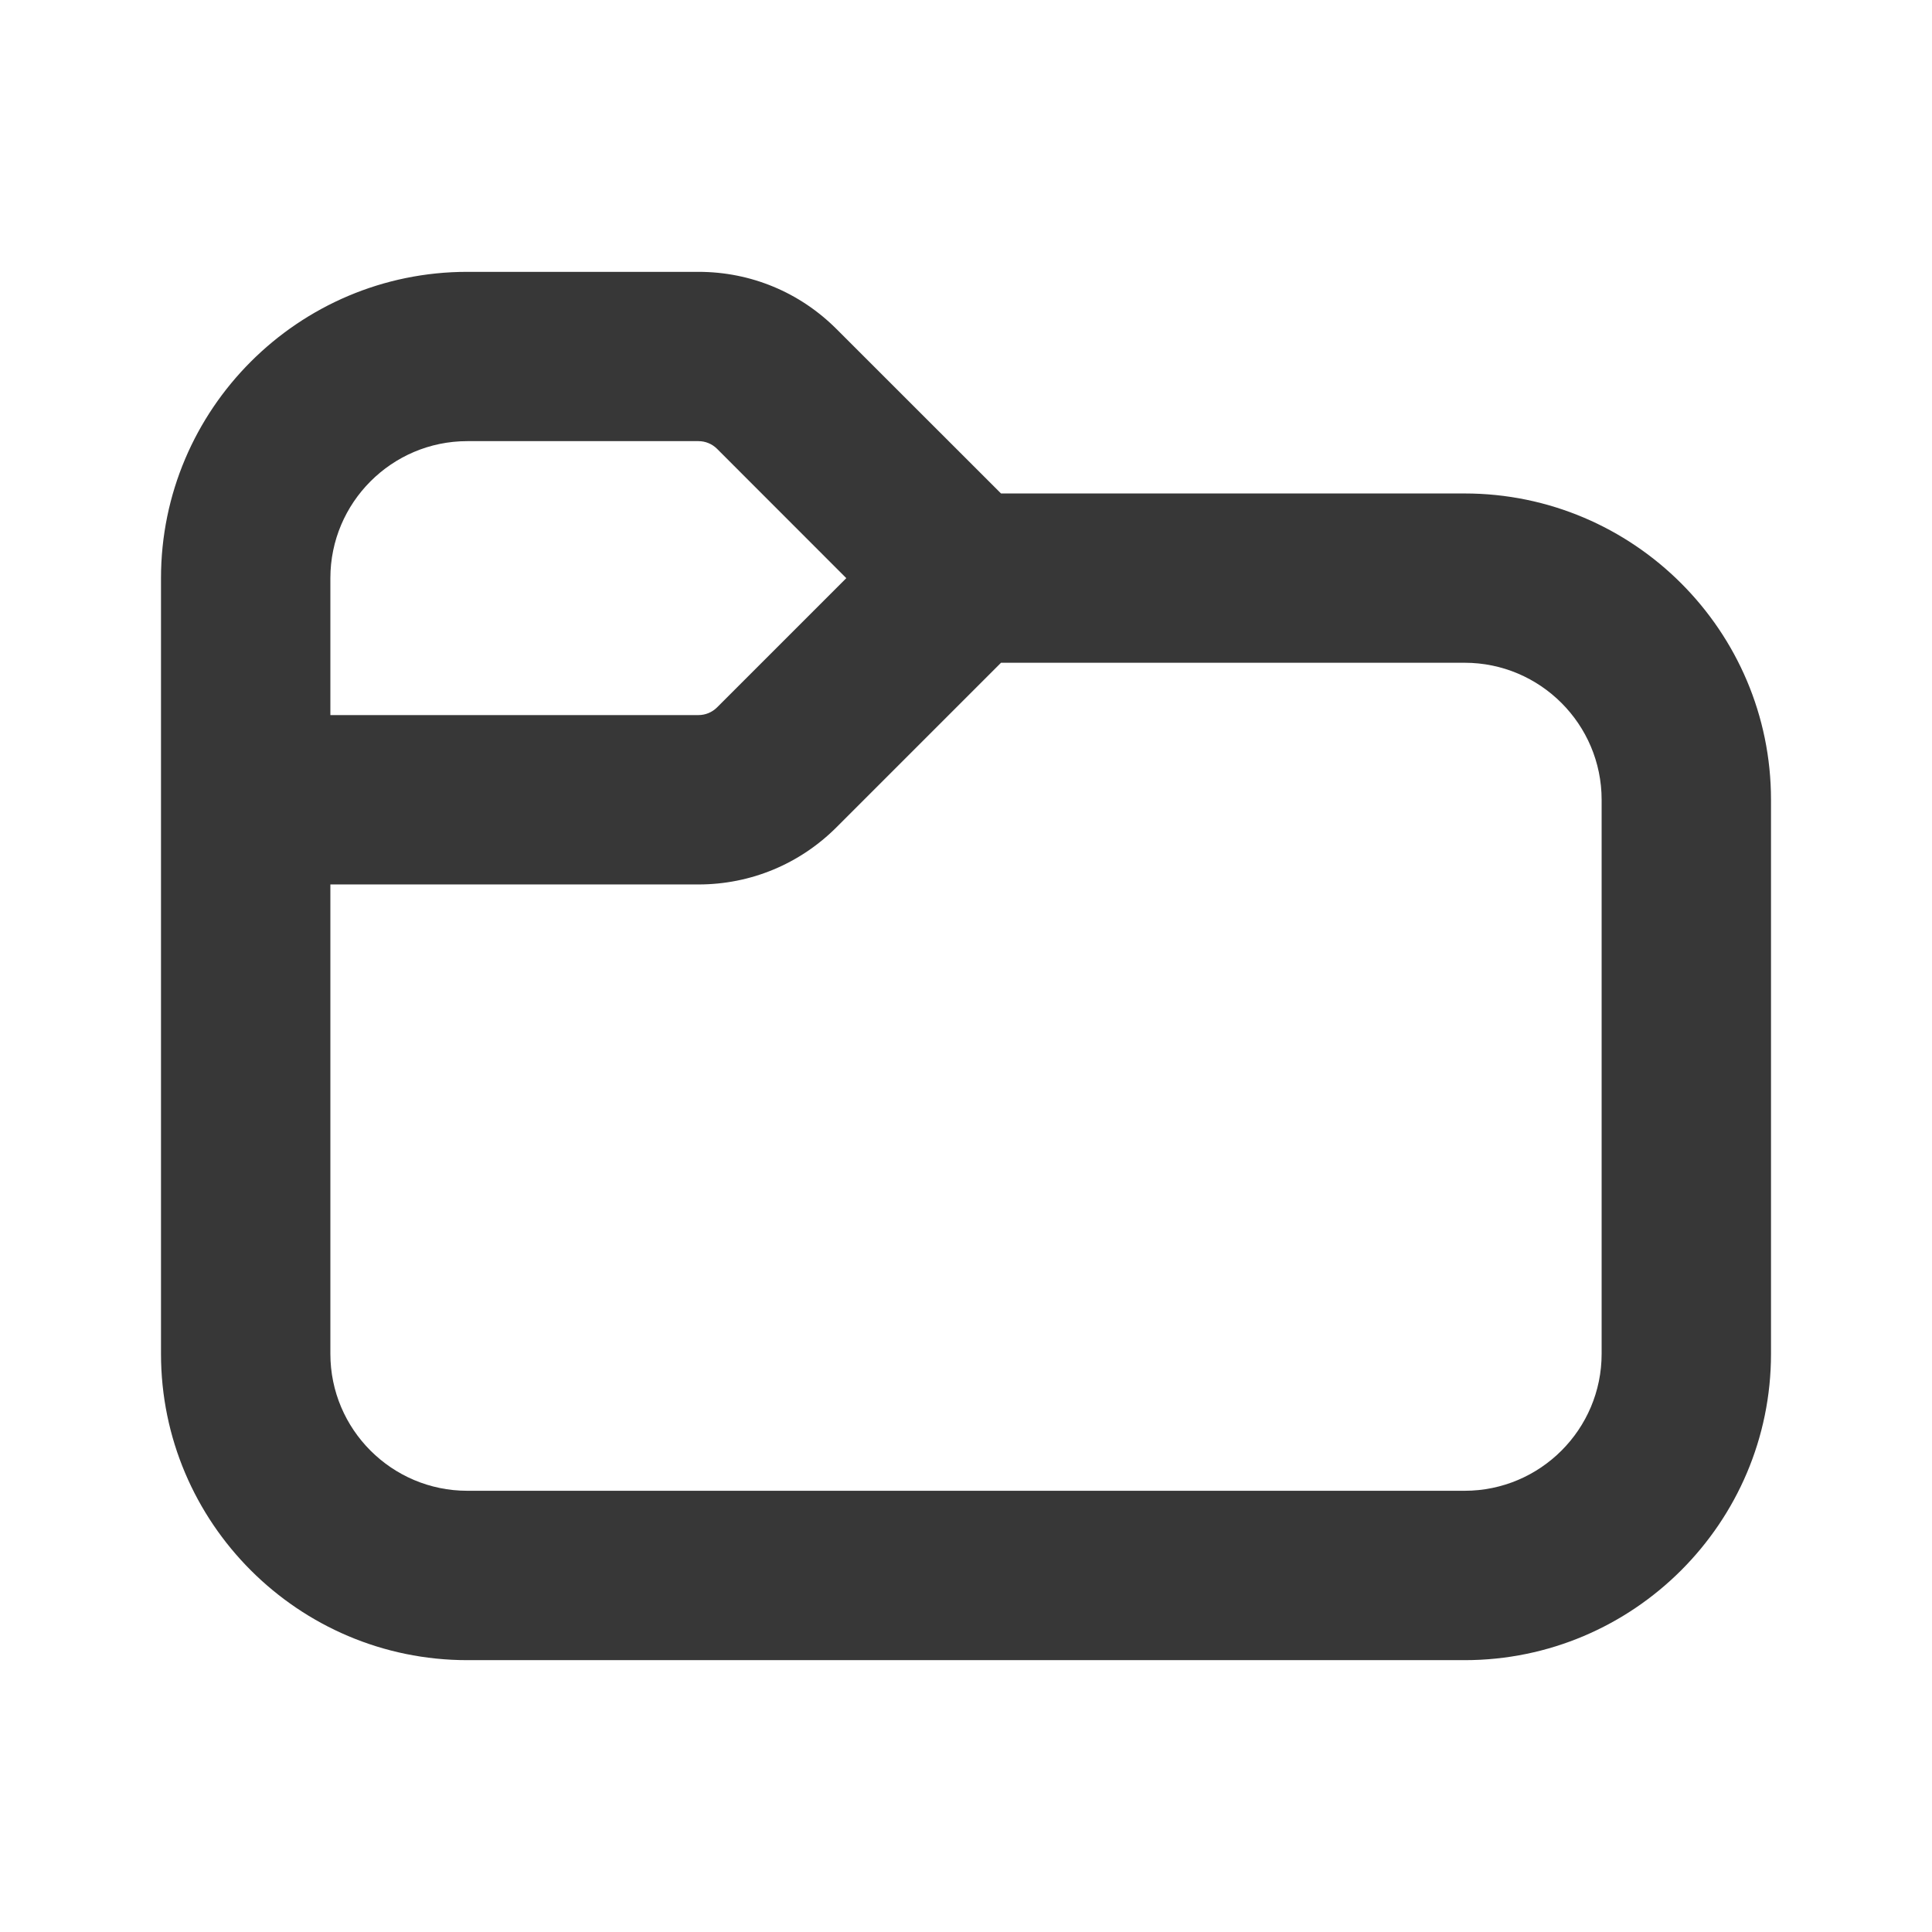
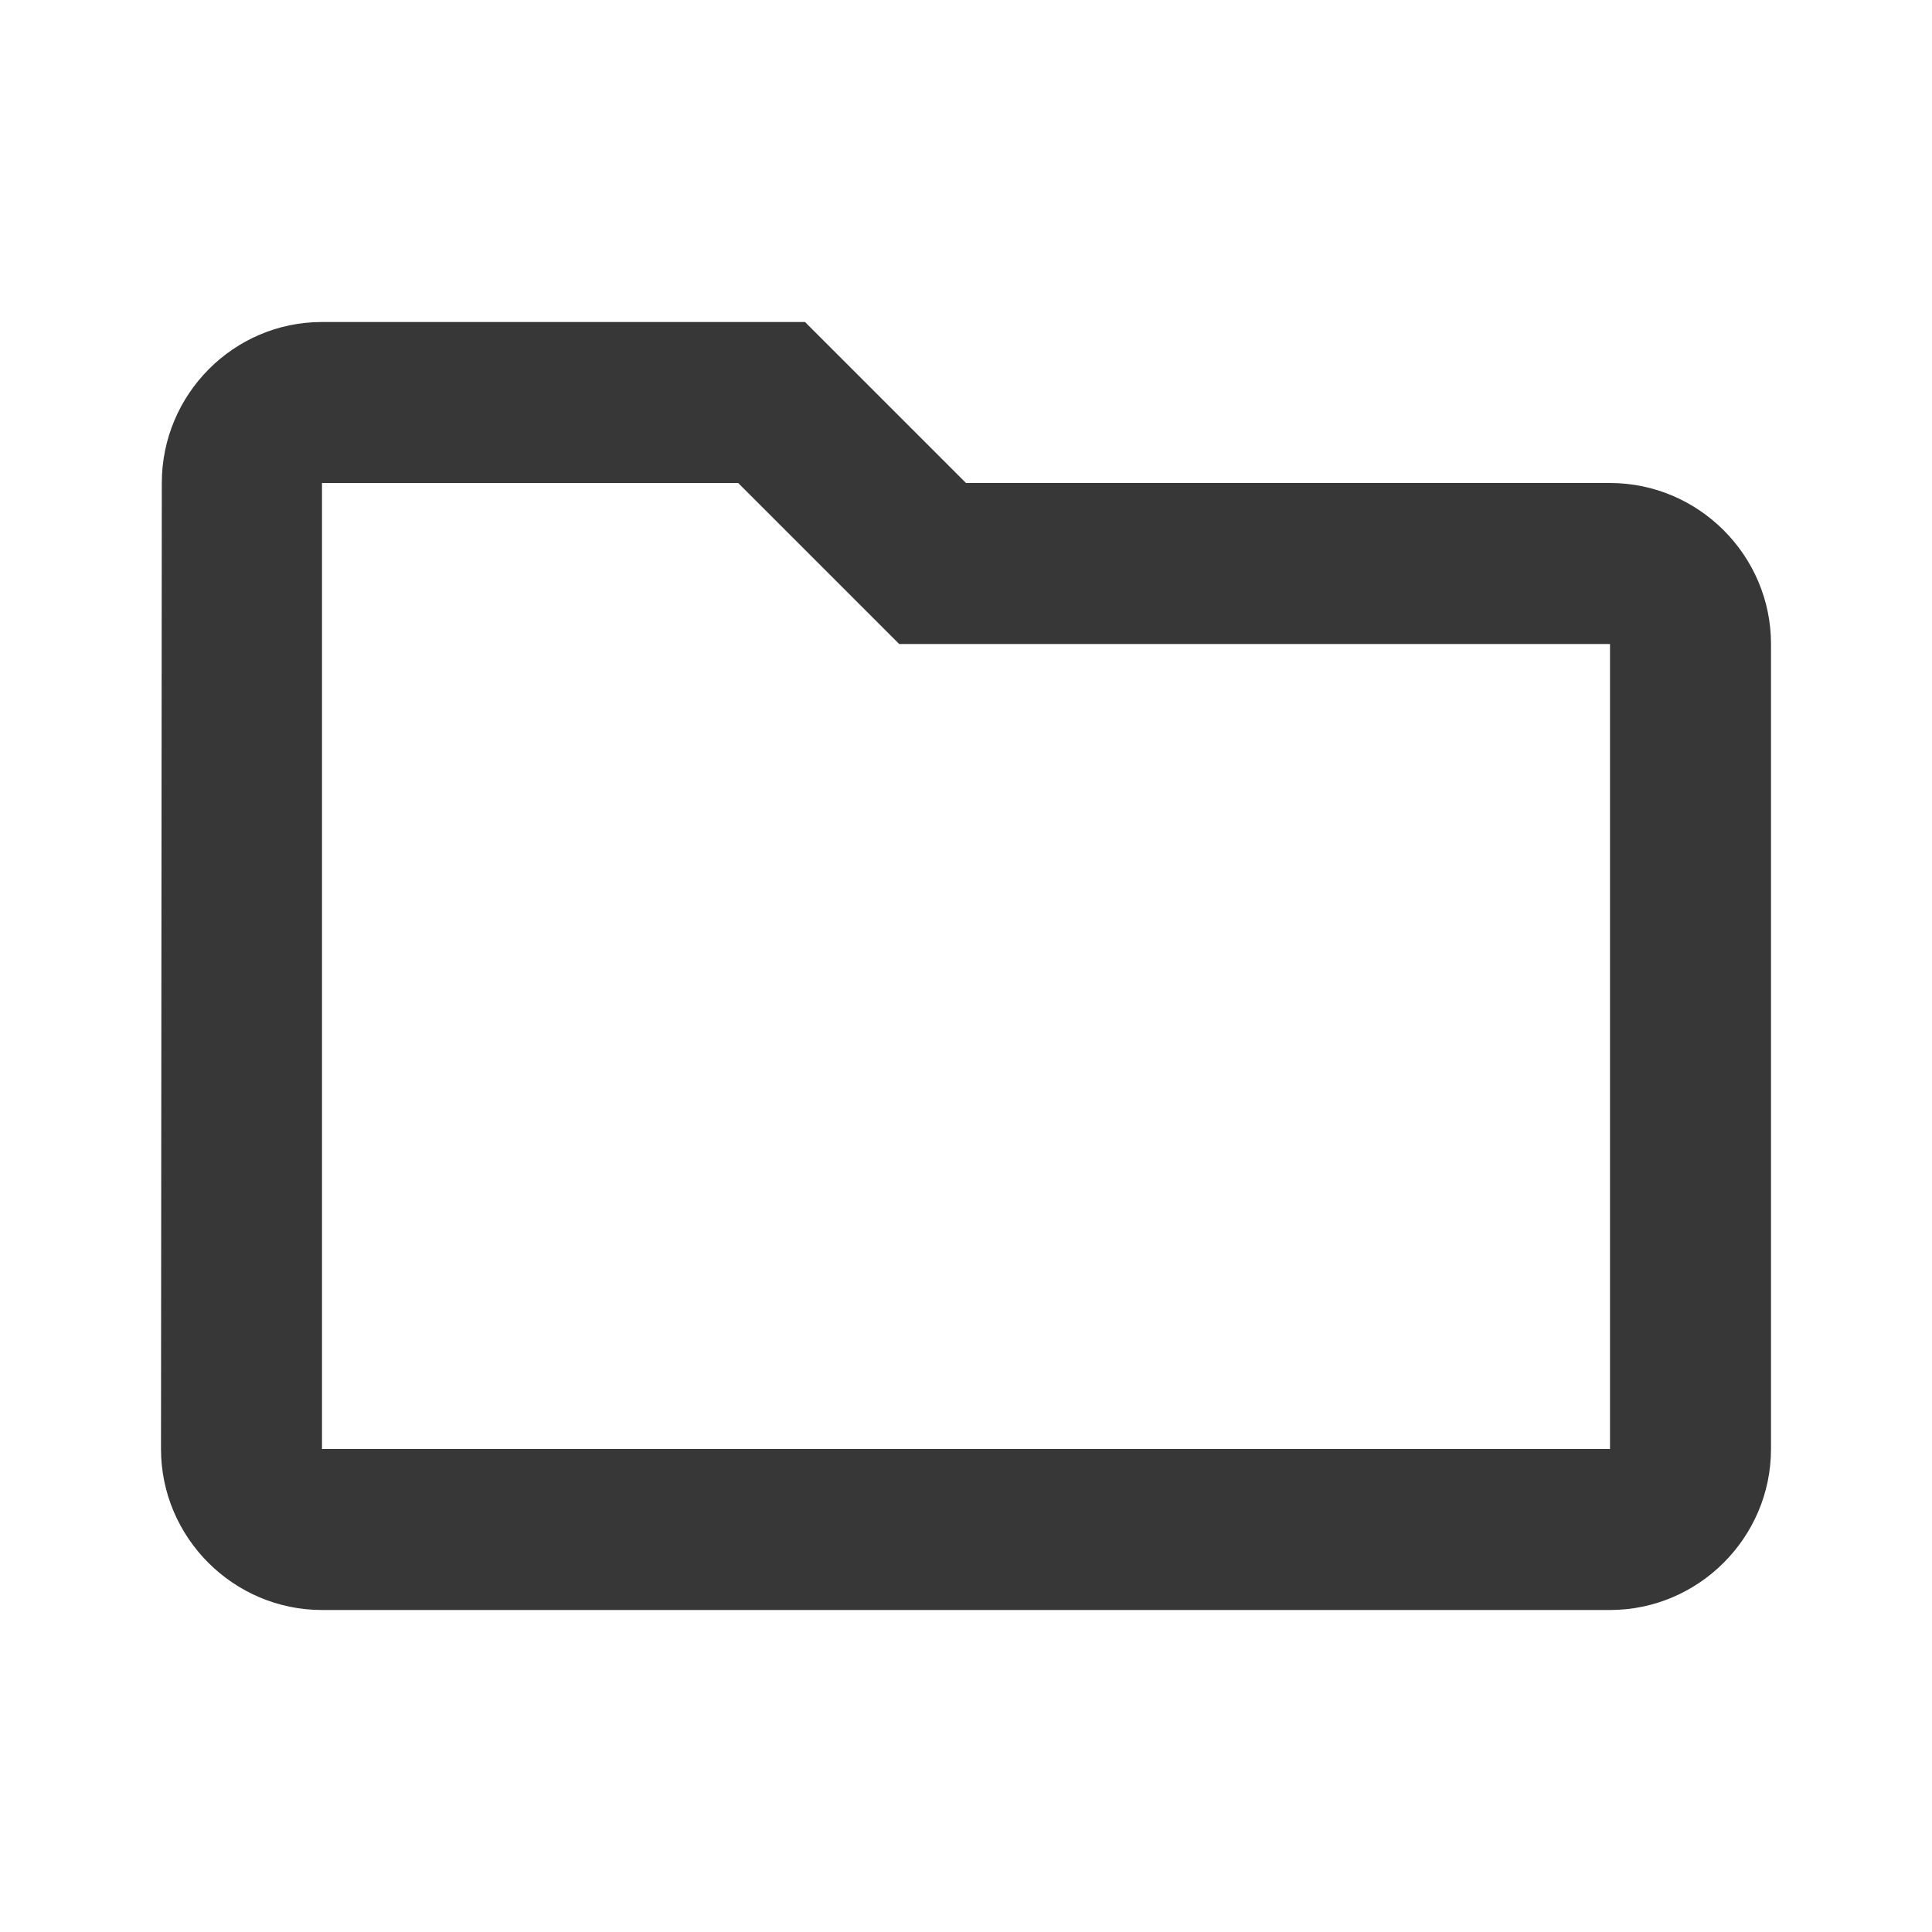
<svg xmlns="http://www.w3.org/2000/svg" width="24" height="24" viewBox="0 0 24 24" fill="none">
-   <path d="M18.194 6.13H12.435L10.393 4.089C9.935 3.63 9.325 3.377 8.677 3.377H5.805C3.707 3.377 2 5.084 2 7.182V16.818C2 18.916 3.707 20.623 5.805 20.623H18.194C20.292 20.623 22 18.916 22 16.818V9.935C22 7.837 20.292 6.13 18.194 6.13ZM8.907 8.788C8.845 8.849 8.763 8.883 8.677 8.883H4.104V7.182C4.104 6.244 4.867 5.48 5.805 5.48H8.677C8.763 5.48 8.845 5.514 8.906 5.574L10.513 7.182L8.907 8.788ZM18.194 18.519H5.805C4.867 18.519 4.104 17.756 4.104 16.818V10.987H8.677C9.325 10.987 9.936 10.733 10.394 10.274L12.435 8.233H18.194C19.133 8.233 19.896 8.997 19.896 9.935V16.818C19.896 17.756 19.133 18.519 18.194 18.519Z" fill="#373737" />
+   <path d="M9.17 6L11.17 8H20V18H4V6H9.17ZM10 4H4C2.9 4 2.01 4.9 2.01 6L2 18C2 19.1 2.9 20 4 20H20C21.1 20 22 19.1 22 18V8C22 6.9 21.1 6 20 6H12L10 4Z" fill="#373737" />
</svg>
